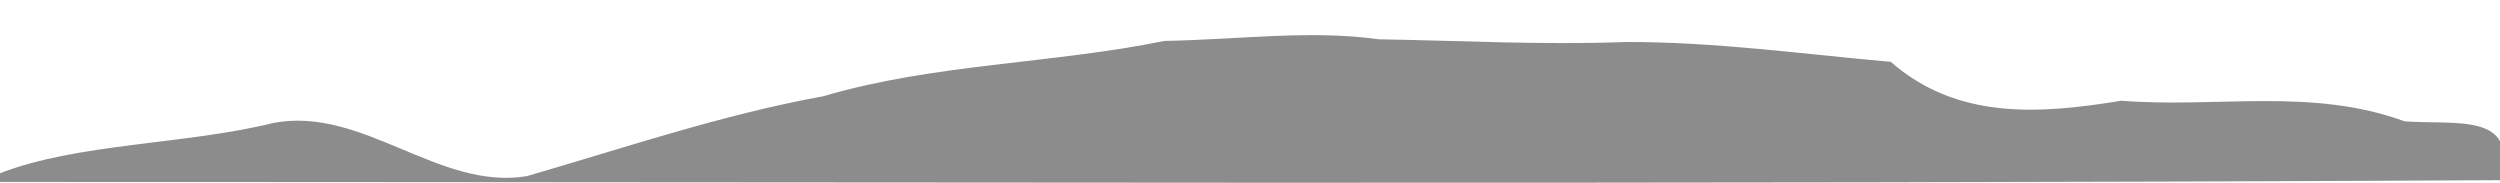
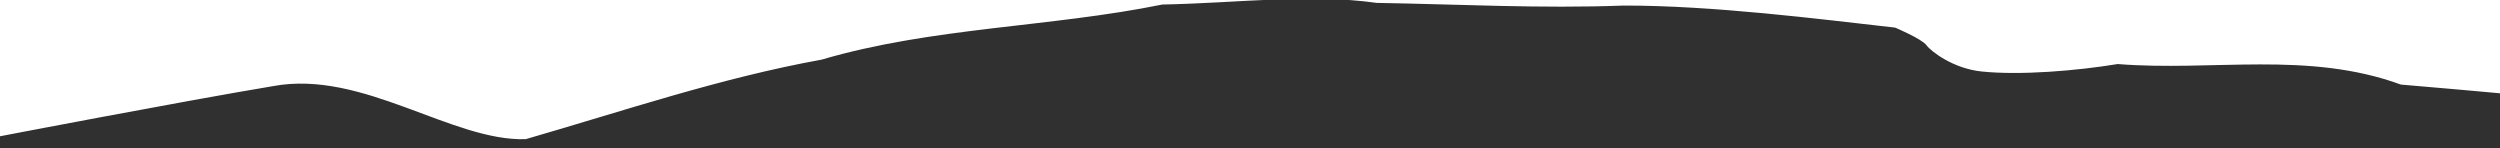
- <svg xmlns="http://www.w3.org/2000/svg" version="1.1" id="svg1" width="1032.8" height="75.2" viewBox="0 0 1032.8 75.2">
+ <svg xmlns="http://www.w3.org/2000/svg" version="1.1" id="svg1" width="1000" height="59" viewBox="0 0 1000 59">
  <defs id="defs1" />
-   <path style="display:inline;fill:#8c8c8c;fill-opacity:1" d="M 0,71.583 C 32.084,59.066 76.503,59.825 113.145,50.751 c 36.763,-6.85 68.297,28.021 104.467,22.022 40.676,-11.767 80.701,-25.431 122.483,-33.005 45.799,-13.487 94.223,-13.35 140.904,-22.851 31.793,-0.616 60.345,-4.634 88.678,-0.682 34.313,0.572 67.915,2.412 102.184,1.109 36.596,-0.064 72.881,4.978 109.261,8.207 27.485,24.076 61.621,21.594 95.181,16.06 39.477,3.148 78.622,-5.583 117.072,8.508 20.77,1.637 47.776,-4.158 39.425,24.324 C 688.57,76.255 344.254,75.169 0,75.165 v -2.069 z" id="path2" />
-   <g id="layer1" style="display:inline" />
+   <path style="display:inline;fill:#303030;fill-opacity:1;stroke:#303030;stroke-width:1;stroke-dasharray:none" d="m 0,55.016 c 0,0 73.057,-14.025 109.373,-20.084 35.538,-6.604 71.399,22.235 100.985,21.231 39.32,-11.344 78.01,-24.518 118.4,-31.82 44.272,-13.002 91.082,-12.87 136.207,-22.03 30.734,-0.594 58.333,-4.468 85.722,-0.657 33.169,0.552 65.651,2.326 98.777,1.069 35.376,-0.062 78.368,5.397 108.455,8.808 0,0 10.495,4.416 12.316,6.908 1.821,2.492 10.804,9.44 22.285,10.643 15.626,1.636 38.351,-0.295 54.571,-2.963 38.161,3.035 76.001,-5.382 113.169,8.203 C 970.3,35.113 1000,37.818 1000,37.818 V 59 H 0 Z" id="path2" />
</svg>
